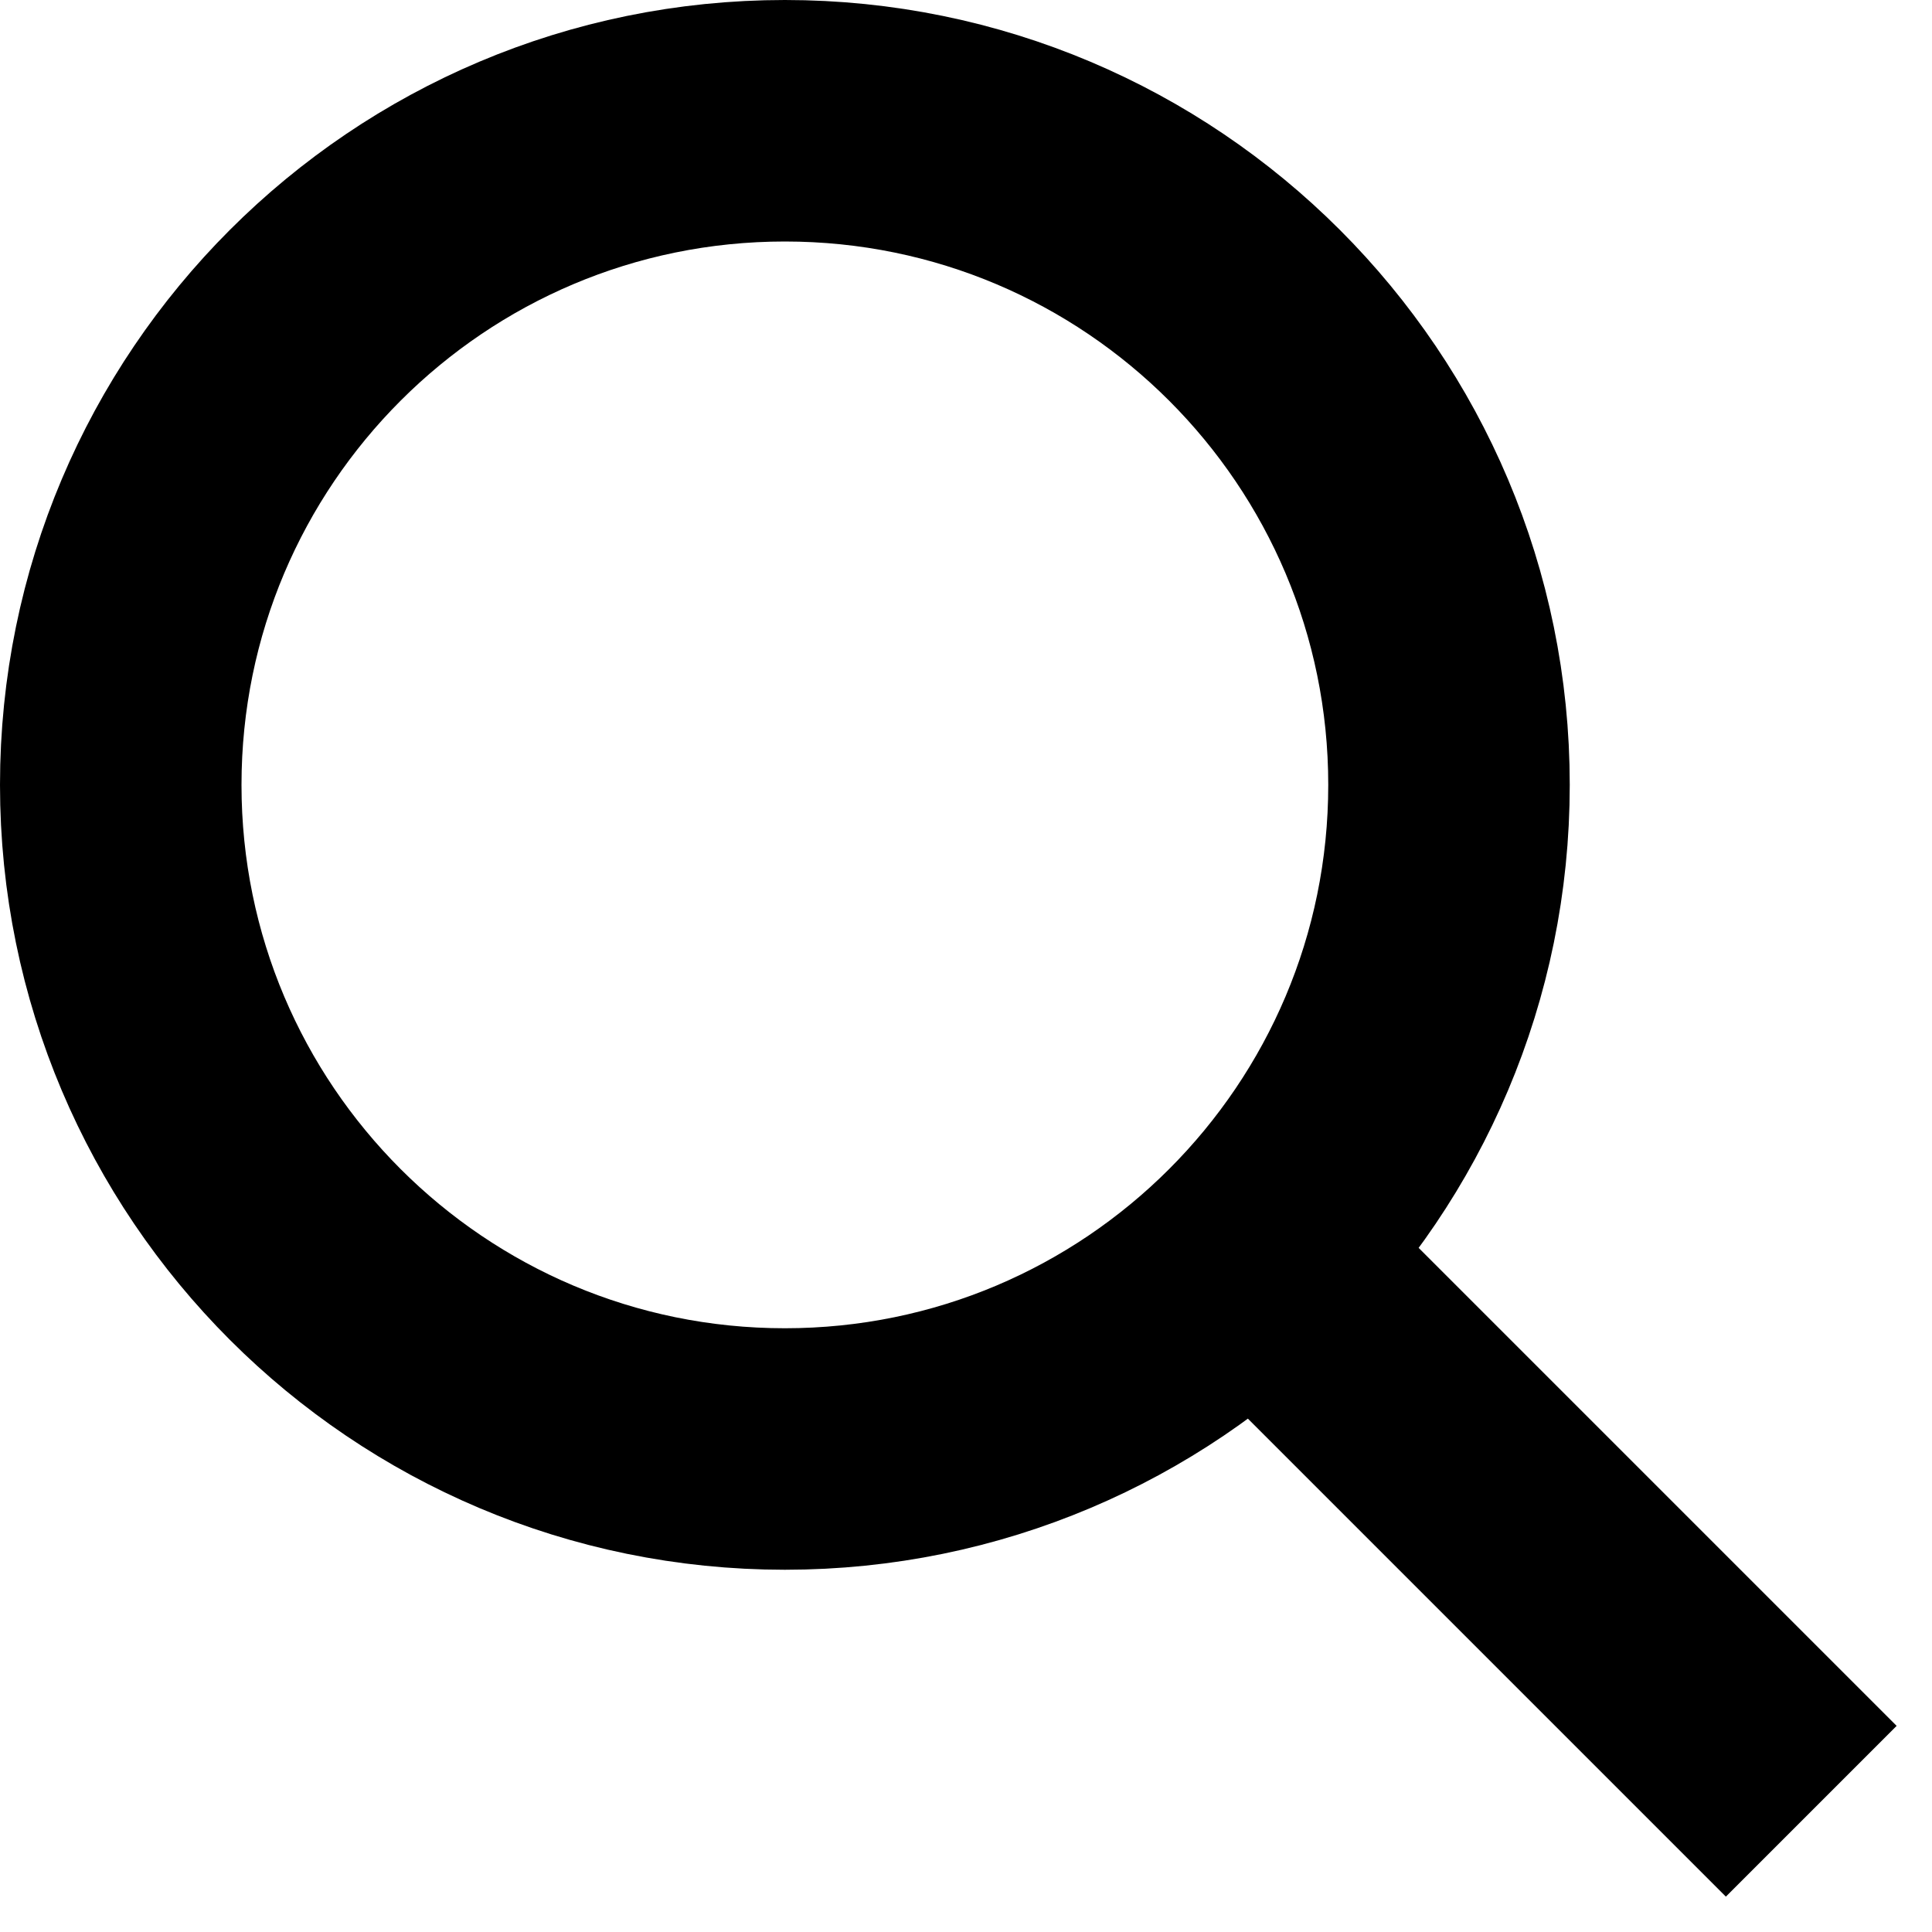
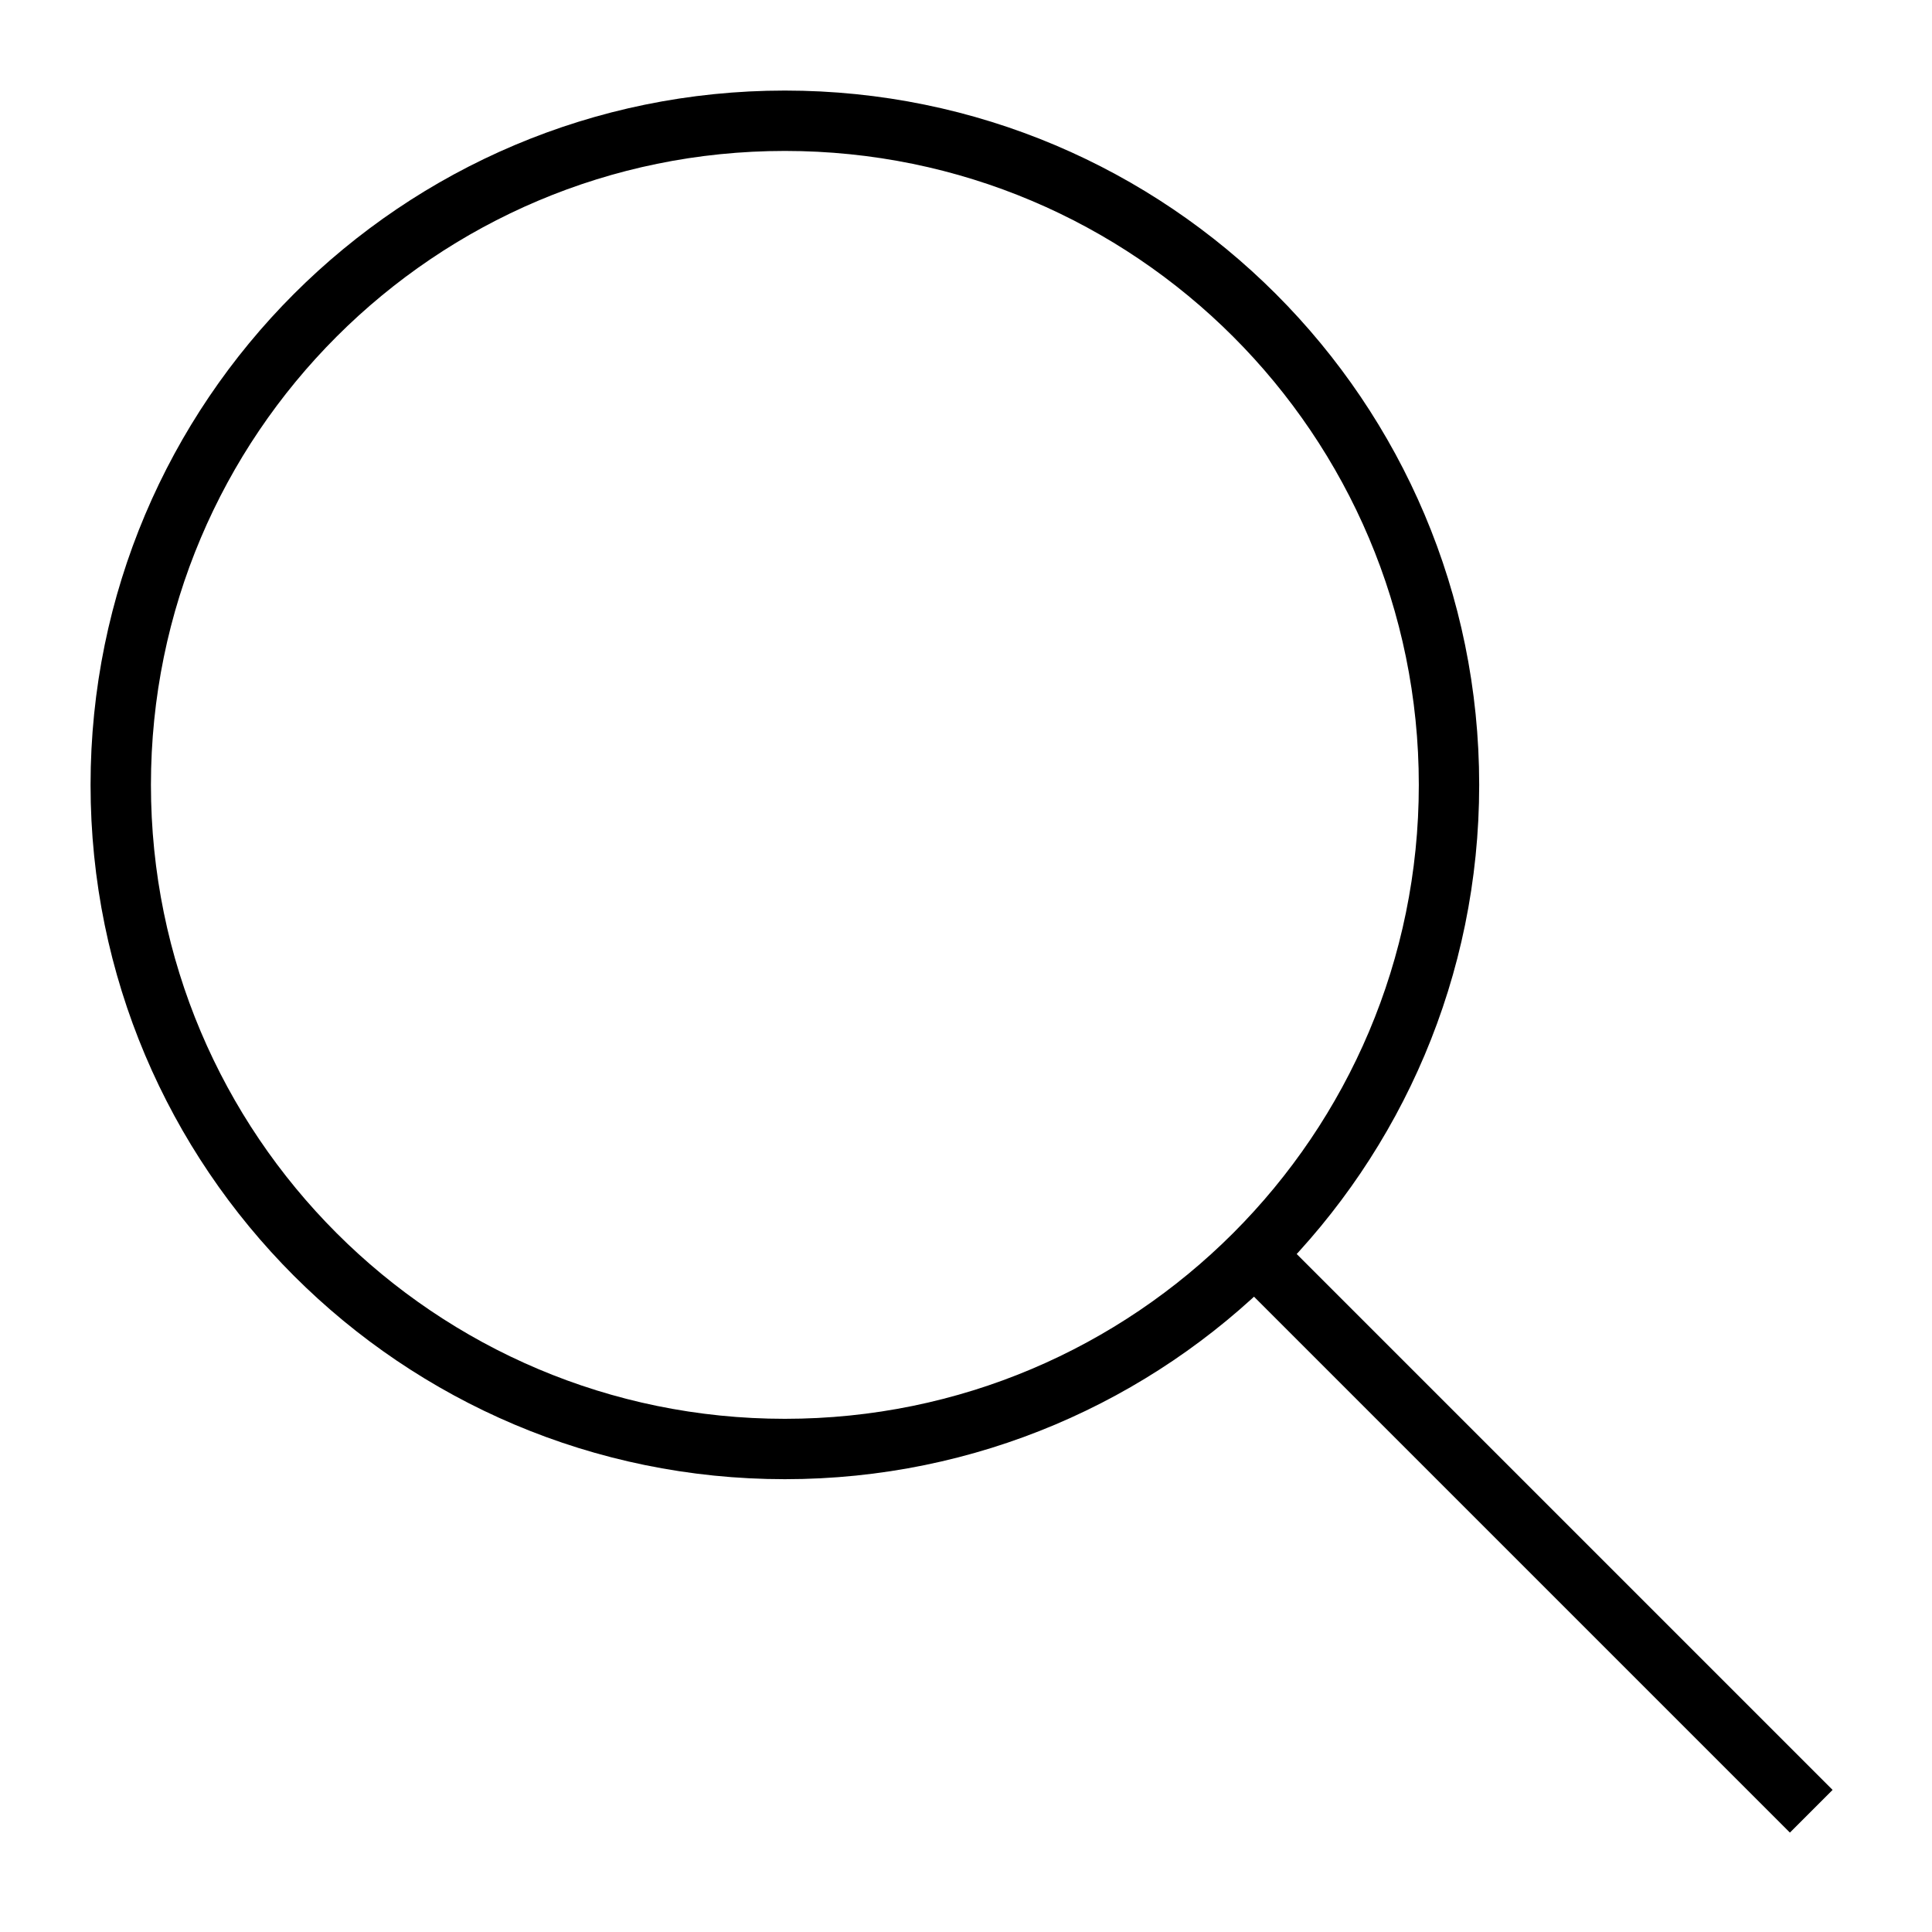
- <svg xmlns="http://www.w3.org/2000/svg" viewBox="0 0 32 32" style="display:block;fill:none;height:16px;width:16px;stroke:currentColor;stroke-width:4;overflow:visible" aria-hidden="true" role="presentation" focusable="false">
+ <svg xmlns="http://www.w3.org/2000/svg" viewBox="0 0 32 32" style="display:block;fill:none;height:16px;width:16px;stroke:currentColor;strokeWidth:4;overflow:visible" aria-hidden="true" role="presentation" focusable="false">
  <path fill="none" d="M13 24a11 11 0 1 0 0-22 11 11 0 0 0 0 22zm8-3 9 9" />
</svg>
